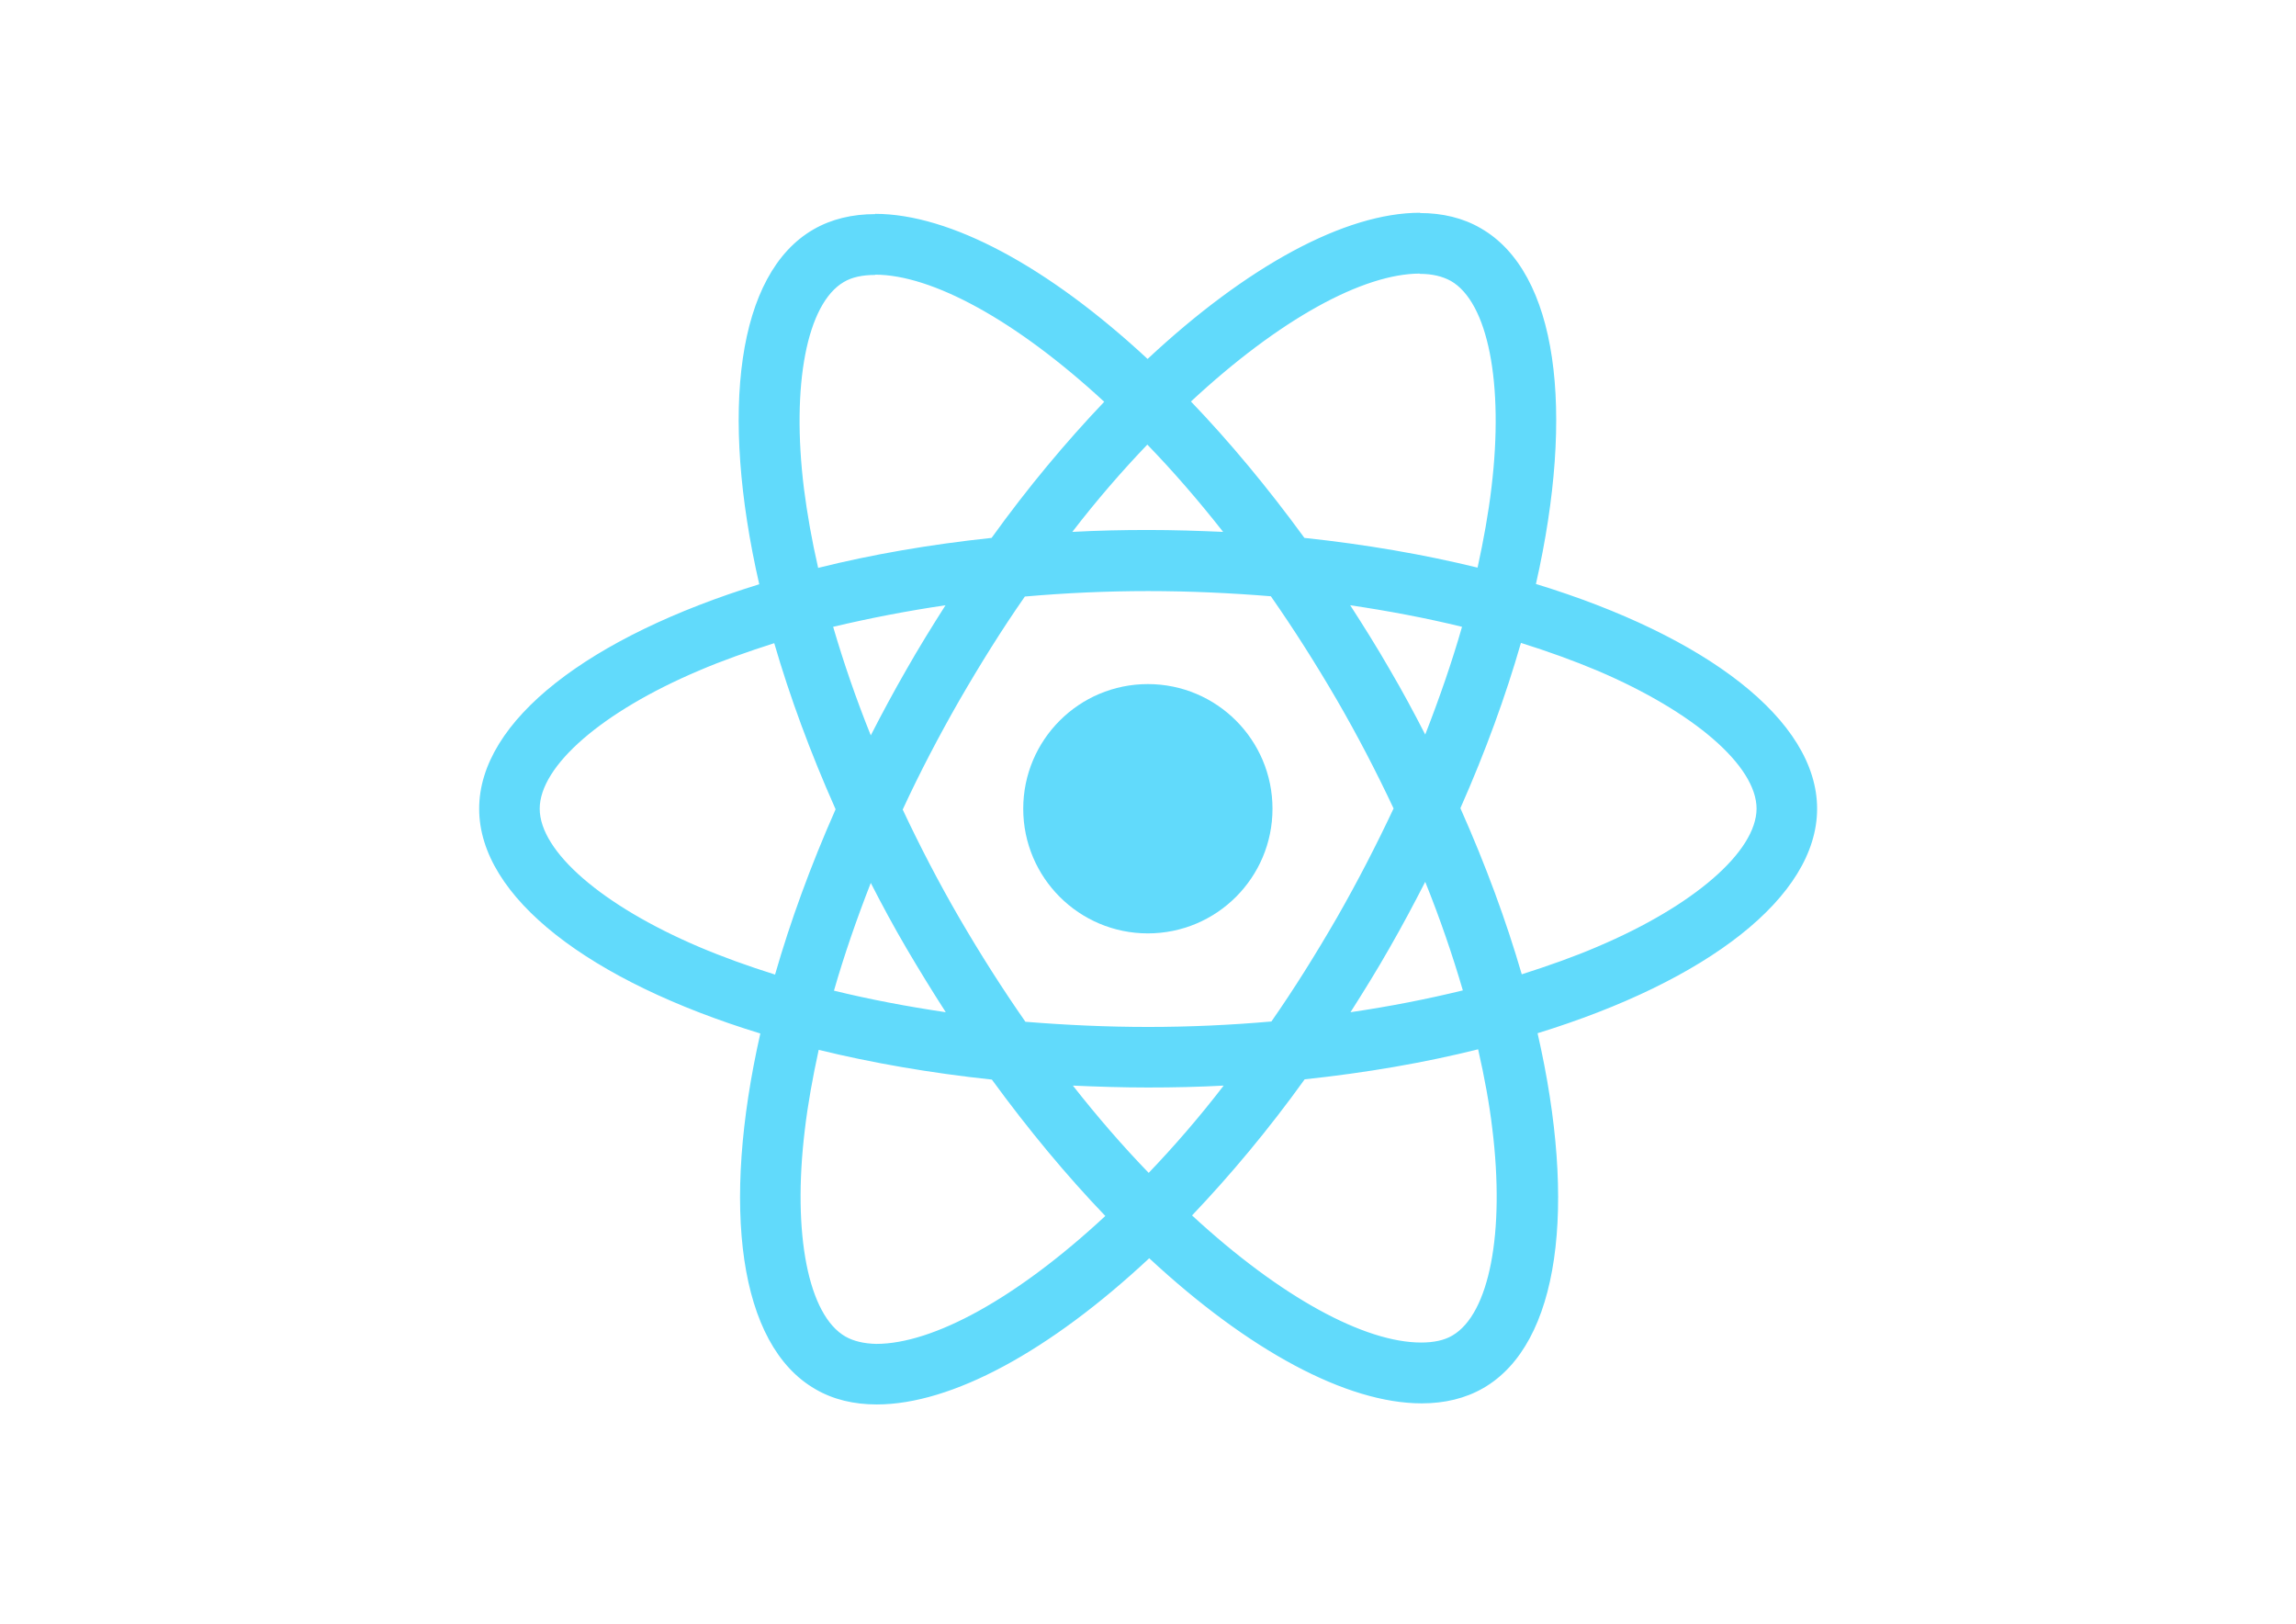
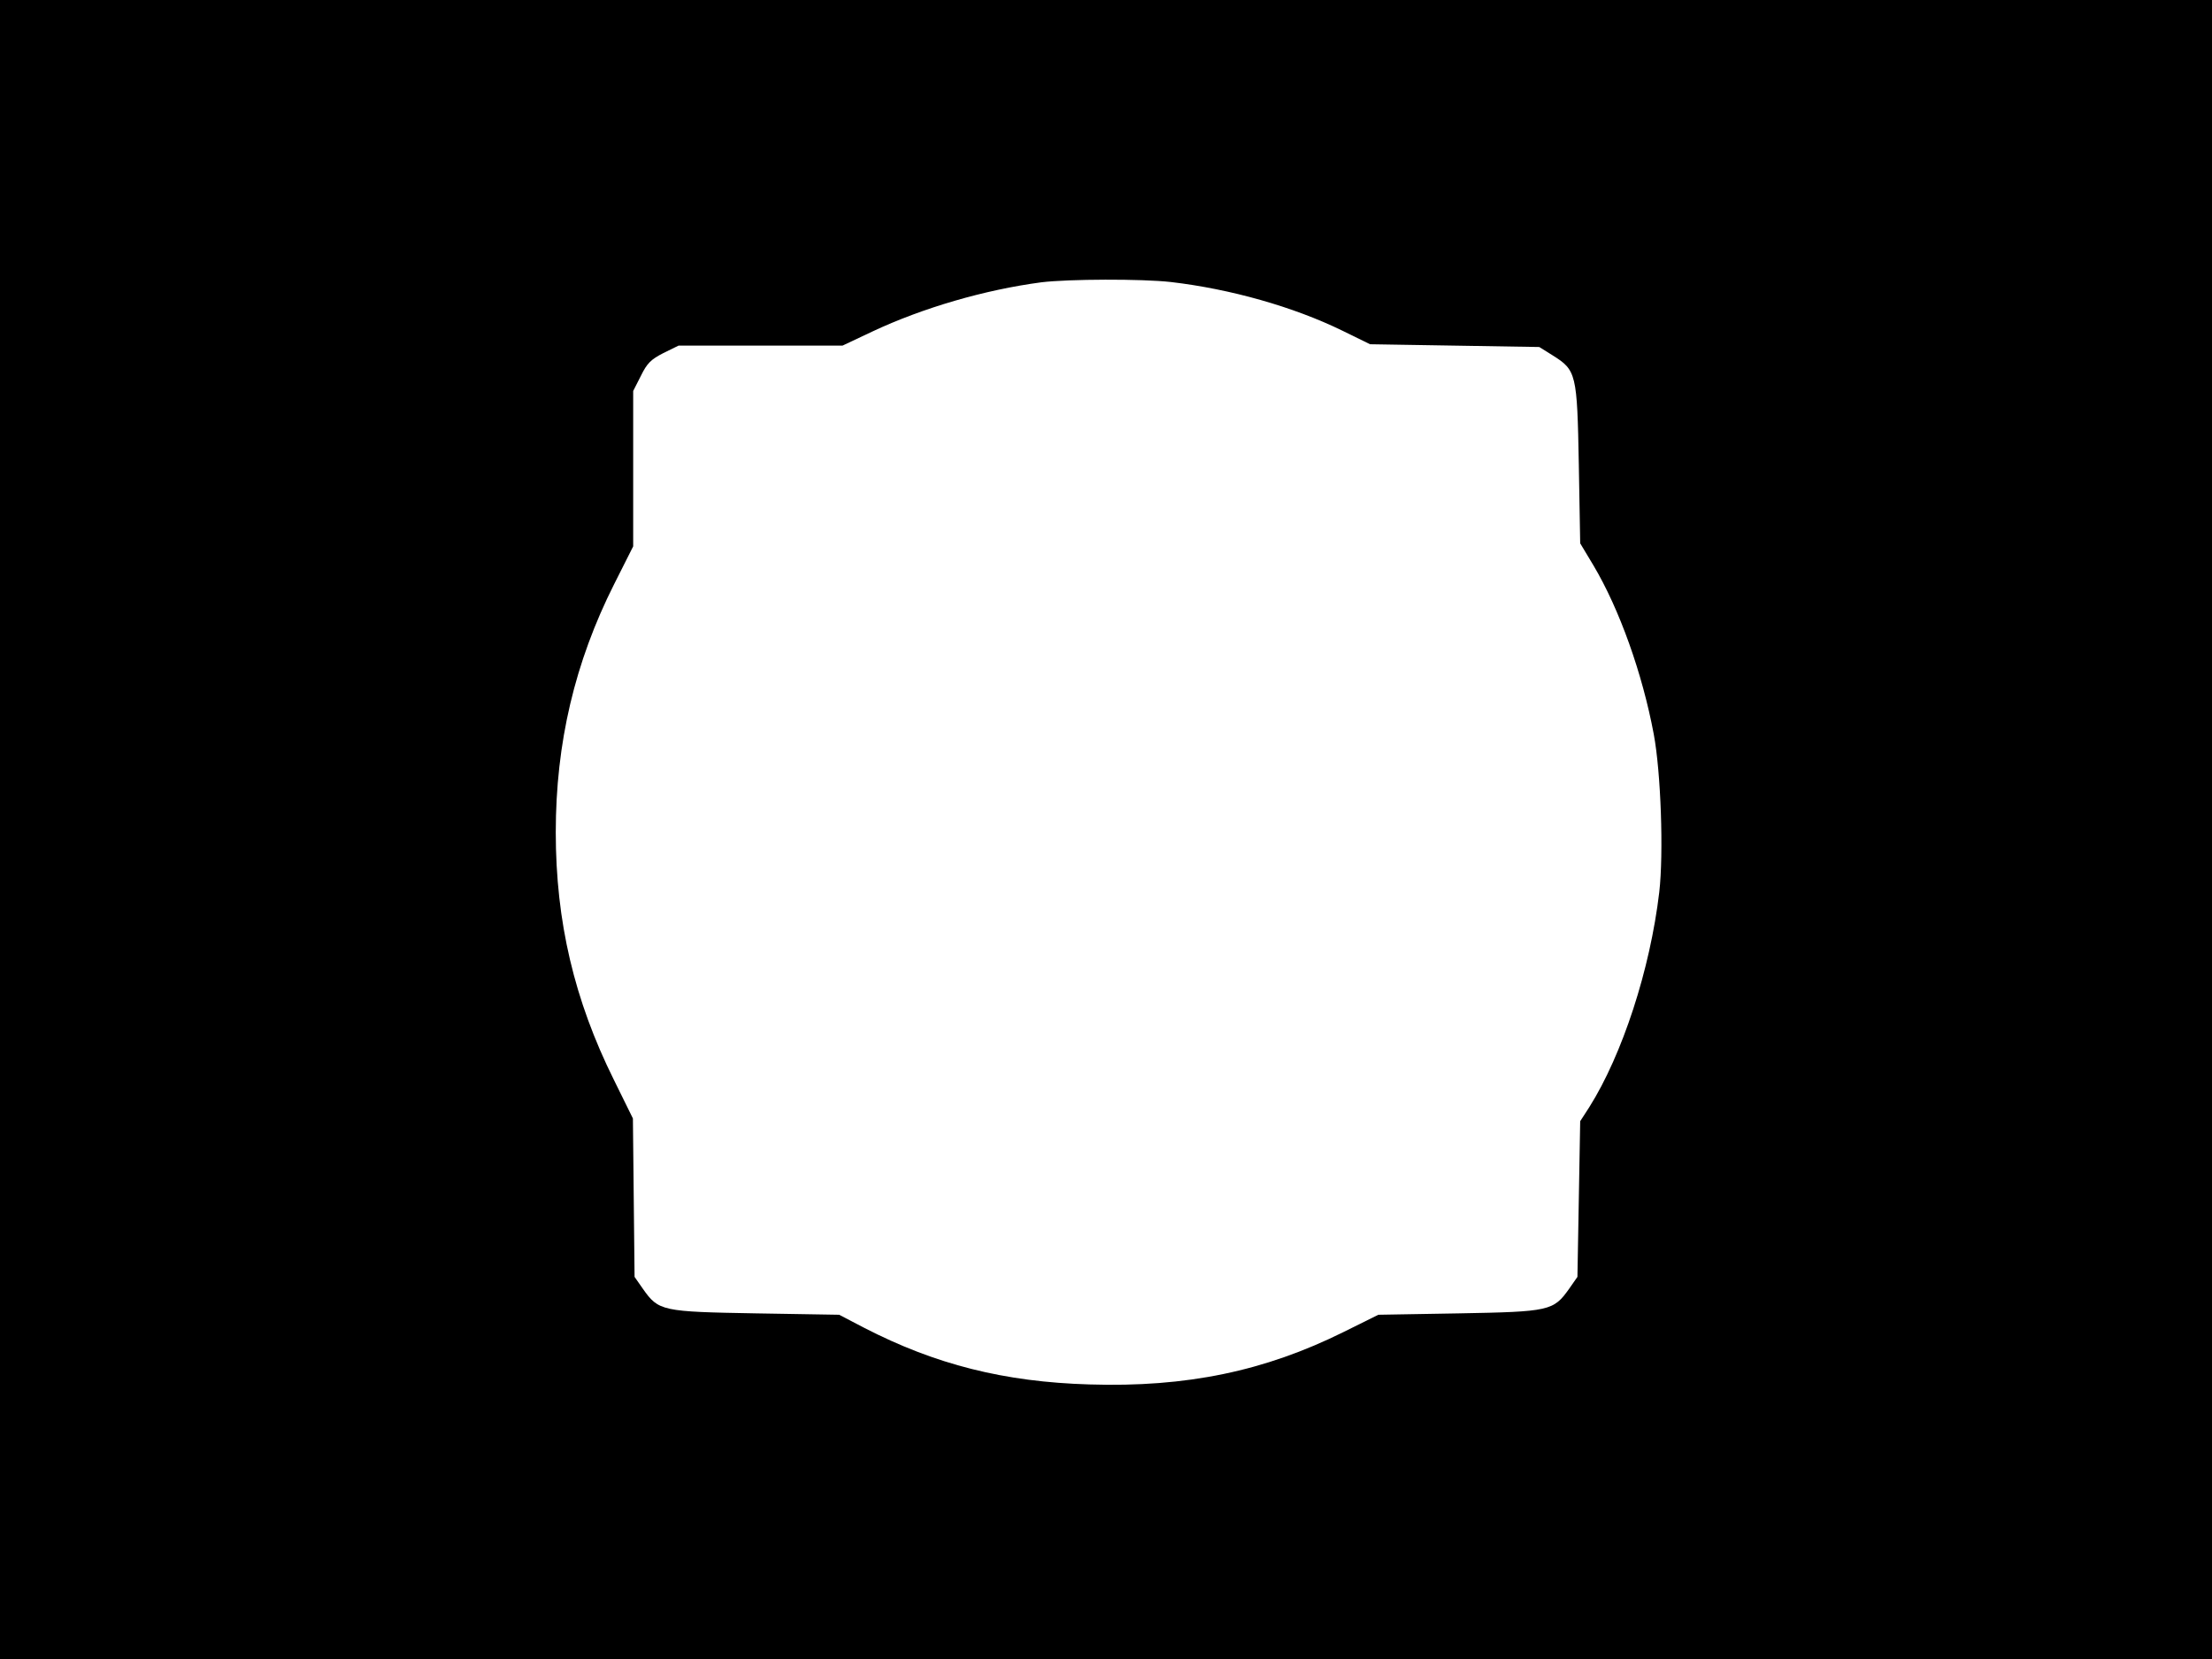
- <svg xmlns="http://www.w3.org/2000/svg" viewBox="0 0 841.9 595.3">
-   <g fill="#61DAFB">
-     <path d="M666.3 296.5c0-32.5-40.7-63.3-103.1-82.4 14.4-63.6 8-114.2-20.2-130.4-6.5-3.8-14.1-5.6-22.4-5.6v22.3c4.6 0 8.3.9 11.4 2.6 13.6 7.8 19.5 37.5 14.9 75.7-1.1 9.4-2.9 19.3-5.1 29.4-19.6-4.8-41-8.5-63.5-10.9-13.5-18.5-27.5-35.3-41.6-50 32.6-30.3 63.2-46.9 84-46.9V78c-27.5 0-63.5 19.6-99.9 53.6-36.4-33.8-72.4-53.2-99.9-53.2v22.3c20.7 0 51.4 16.5 84 46.6-14 14.7-28 31.4-41.3 49.9-22.6 2.4-44 6.1-63.6 11-2.3-10-4-19.7-5.2-29-4.7-38.2 1.1-67.9 14.6-75.8 3-1.8 6.9-2.6 11.5-2.6V78.5c-8.4 0-16 1.8-22.6 5.6-28.1 16.2-34.4 66.7-19.9 130.1-62.2 19.2-102.7 49.9-102.7 82.3 0 32.5 40.7 63.3 103.1 82.4-14.4 63.6-8 114.2 20.2 130.4 6.5 3.8 14.1 5.6 22.5 5.6 27.5 0 63.5-19.6 99.9-53.6 36.4 33.8 72.4 53.2 99.9 53.2 8.4 0 16-1.8 22.6-5.6 28.1-16.2 34.4-66.7 19.9-130.1 62-19.1 102.5-49.9 102.5-82.3zm-130.2-66.7c-3.7 12.9-8.3 26.2-13.5 39.5-4.1-8-8.4-16-13.1-24-4.6-8-9.5-15.8-14.4-23.4 14.2 2.1 27.9 4.7 41 7.9zm-45.8 106.5c-7.8 13.5-15.8 26.3-24.1 38.2-14.9 1.3-30 2-45.2 2-15.1 0-30.2-.7-45-1.9-8.3-11.9-16.4-24.6-24.2-38-7.6-13.1-14.5-26.4-20.8-39.8 6.2-13.4 13.2-26.8 20.7-39.9 7.8-13.5 15.8-26.3 24.1-38.2 14.9-1.3 30-2 45.2-2 15.1 0 30.2.7 45 1.9 8.3 11.9 16.4 24.6 24.2 38 7.6 13.1 14.5 26.4 20.8 39.8-6.3 13.4-13.2 26.8-20.7 39.9zm32.3-13c5.4 13.4 10 26.8 13.8 39.8-13.1 3.2-26.9 5.9-41.2 8 4.9-7.7 9.8-15.6 14.4-23.7 4.6-8 8.9-16.1 13-24.1zM421.2 430c-9.3-9.6-18.6-20.3-27.8-32 9 .4 18.2.7 27.5.7 9.4 0 18.7-.2 27.8-.7-9 11.7-18.3 22.4-27.5 32zm-74.4-58.9c-14.2-2.1-27.9-4.7-41-7.9 3.7-12.9 8.3-26.2 13.5-39.5 4.1 8 8.4 16 13.1 24 4.7 8 9.5 15.8 14.4 23.4zM420.7 163c9.3 9.6 18.6 20.3 27.8 32-9-.4-18.2-.7-27.5-.7-9.4 0-18.7.2-27.8.7 9-11.7 18.3-22.4 27.5-32zm-74 58.9c-4.9 7.7-9.8 15.6-14.4 23.7-4.6 8-8.9 16-13 24-5.4-13.4-10-26.8-13.8-39.8 13.1-3.1 26.9-5.8 41.2-7.9zm-90.5 125.2c-35.4-15.1-58.3-34.9-58.3-50.6 0-15.7 22.9-35.6 58.3-50.6 8.6-3.7 18-7 27.7-10.1 5.7 19.6 13.2 40 22.5 60.9-9.2 20.8-16.6 41.1-22.2 60.6-9.9-3.1-19.3-6.5-28-10.2zM310 490c-13.6-7.8-19.5-37.5-14.9-75.7 1.1-9.4 2.9-19.3 5.1-29.4 19.6 4.8 41 8.5 63.5 10.9 13.5 18.5 27.5 35.3 41.6 50-32.6 30.3-63.2 46.9-84 46.9-4.5-.1-8.3-1-11.3-2.7zm237.2-76.2c4.7 38.2-1.1 67.9-14.6 75.8-3 1.8-6.9 2.6-11.5 2.6-20.7 0-51.4-16.5-84-46.6 14-14.7 28-31.4 41.3-49.9 22.6-2.4 44-6.1 63.6-11 2.3 10.1 4.1 19.8 5.2 29.1zm38.5-66.7c-8.6 3.7-18 7-27.7 10.1-5.7-19.6-13.2-40-22.5-60.9 9.2-20.8 16.6-41.1 22.2-60.6 9.9 3.1 19.3 6.5 28.1 10.2 35.4 15.1 58.3 34.9 58.3 50.6-.1 15.7-23 35.6-58.4 50.6zM320.8 78.4z" />
-     <circle cx="420.9" cy="296.5" r="45.7" />
-     <path d="M520.5 78.1z" />
+ <svg xmlns="http://www.w3.org/2000/svg" version="1.0" width="800pt" height="600pt" viewBox="0 0 800 600" preserveAspectRatio="xMidYMid meet">
+   <g transform="translate(0,600) scale(0.1,-0.1)" fill="#000000" stroke="none">
+     <path d="M0 3000 l0 -3000 4000 0 4000 0 0 3000 0 3000 -4000 0 -4000 0 0 -3000z m4235 1980 c214 -25 442 -89 620 -176 l100 -49 306 -5 306 -5 48 -30 c86 -54 89 -65 95 -395 l5 -285 48 -80 c94 -158 177 -391 218 -610 26 -139 36 -431 20 -571 -33 -281 -134 -589 -253 -778 l-33 -51 -5 -282 -5 -281 -30 -43 c-57 -80 -70 -83 -400 -89 l-290 -5 -125 -62 c-286 -142 -569 -201 -920 -190 -308 9 -557 72 -815 205 l-90 47 -300 5 c-341 6 -353 8 -410 89 l-30 43 -3 286 -3 287 -69 140 c-143 288 -210 572 -210 895 0 323 69 615 211 897 l69 137 0 281 0 281 28 55 c22 45 36 59 81 82 l55 27 296 0 297 0 108 51 c183 86 407 151 611 178 98 12 363 13 469 1z" />
  </g>
</svg>
